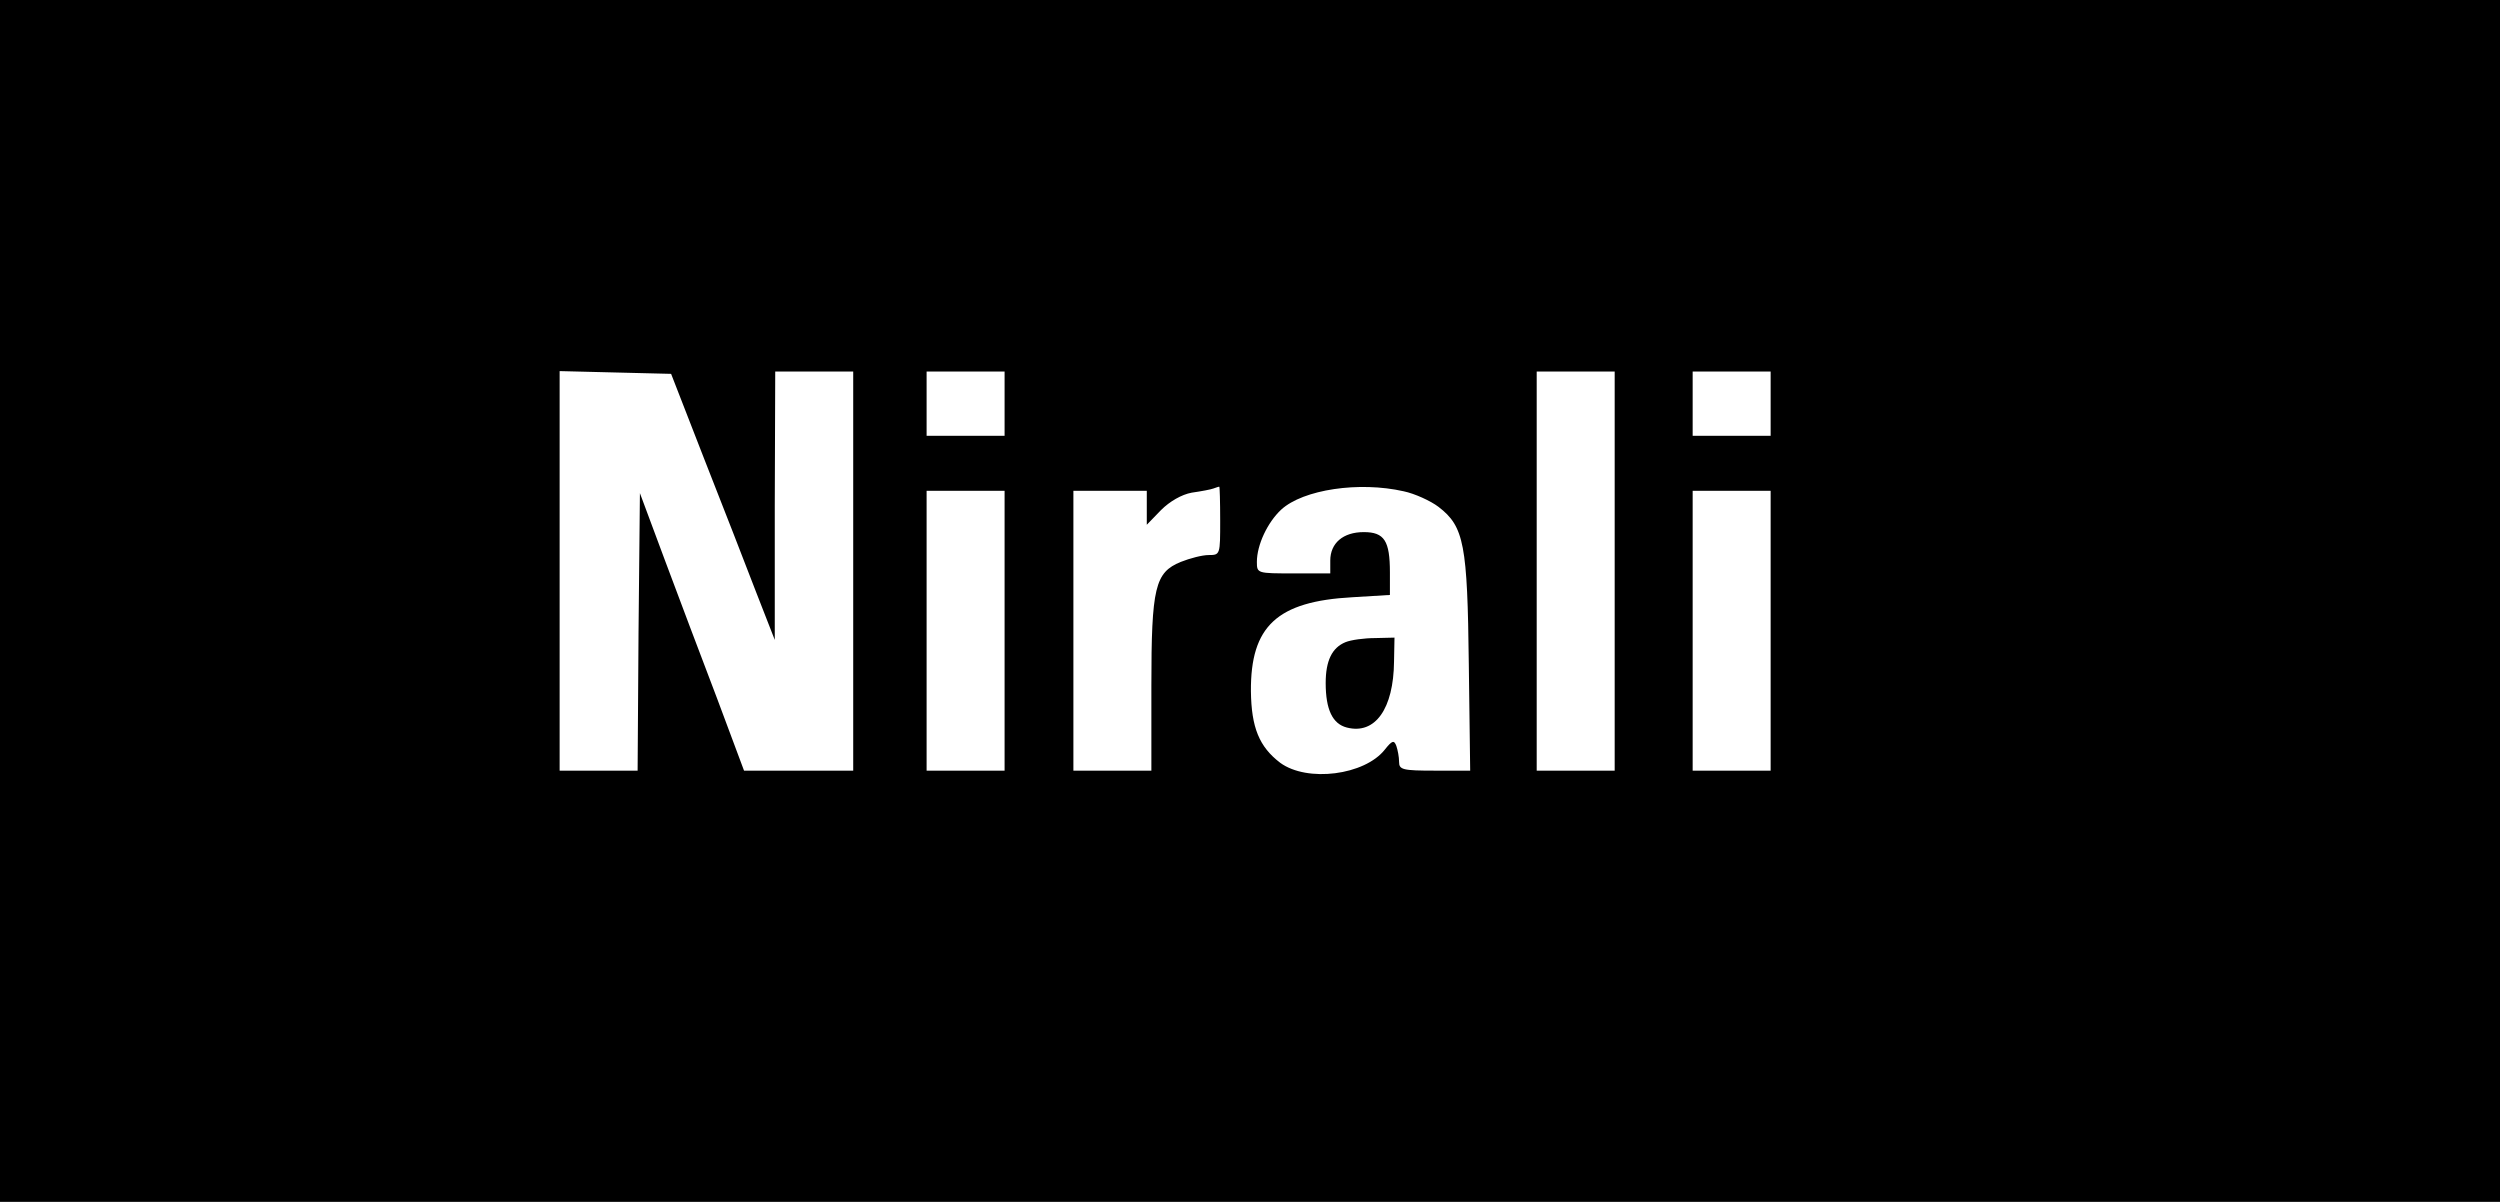
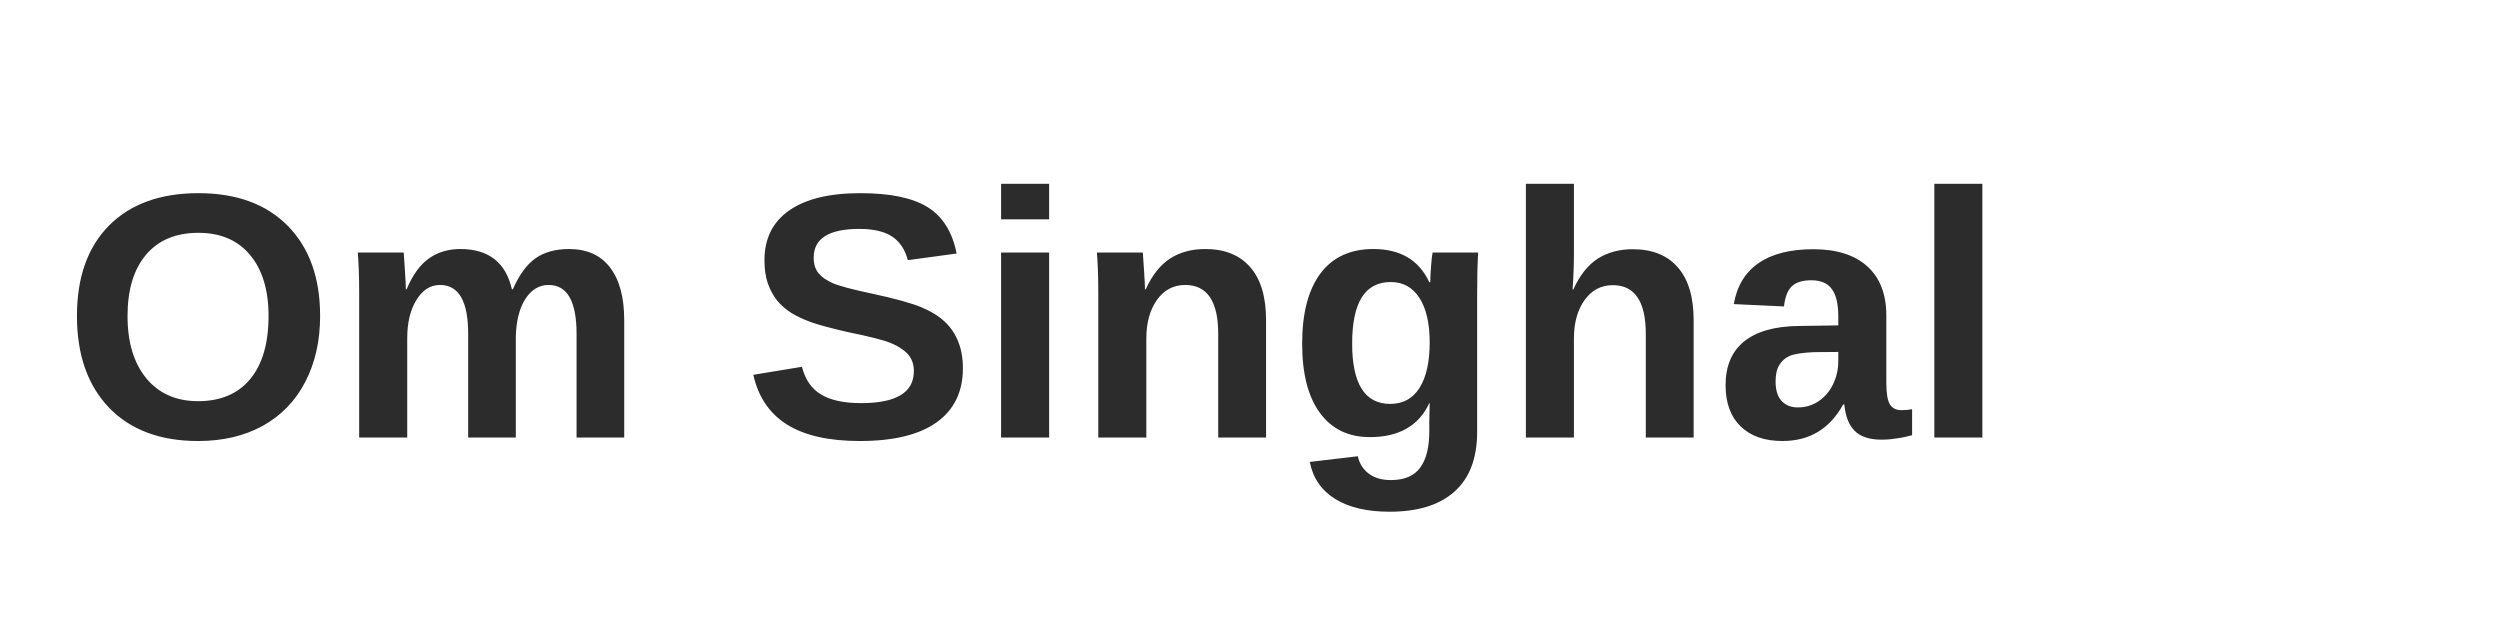
- <svg xmlns="http://www.w3.org/2000/svg" version="1.0" width="545pt" height="262pt" viewBox="0 0 545 262" preserveAspectRatio="xMidYMid meet">
-   <g transform="translate(0,262) scale(0.1,-0.1)" fill="#000000" stroke="none">
-     <path d="M0 1310 l0 -1310 2725 0 2725 0 0 1310 0 1310 -2725 0 -2725 0 0 -1310z m1535 310 c40 -102 91 -232 113 -290 l41 -105 0 293 1 292 85 0 85 0 0 -435 0 -435 -119 0 -119 0 -59 158 c-33 86 -84 222 -114 302 l-54 145 -3 -303 -2 -302 -85 0 -85 0 0 435 0 436 121 -3 122 -3 72 -185z m655 120 l0 -70 -85 0 -85 0 0 70 0 70 85 0 85 0 0 -70z m1330 -365 l0 -435 -85 0 -85 0 0 435 0 435 85 0 85 0 0 -435z m340 365 l0 -70 -85 0 -85 0 0 70 0 70 85 0 85 0 0 -70z m-1200 -255 c0 -74 0 -75 -25 -75 -14 0 -41 -7 -61 -15 -56 -23 -64 -55 -64 -270 l0 -185 -85 0 -85 0 0 305 0 305 80 0 80 0 0 -37 0 -37 31 32 c19 19 45 34 67 38 21 3 42 7 47 9 6 2 11 4 13 4 1 1 2 -33 2 -74z m400 64 c24 -5 59 -21 76 -34 56 -43 63 -82 66 -343 l3 -232 -77 0 c-70 0 -78 2 -78 19 0 11 -3 26 -6 35 -5 13 -9 12 -25 -8 -44 -56 -169 -72 -228 -29 -46 35 -63 77 -64 156 -1 142 57 196 221 205 l82 5 0 49 c0 69 -12 88 -57 88 -45 0 -73 -24 -73 -62 l0 -28 -80 0 c-79 0 -80 0 -80 25 0 37 23 86 53 114 48 44 170 62 267 40z m-870 -304 l0 -305 -85 0 -85 0 0 305 0 305 85 0 85 0 0 -305z m1670 0 l0 -305 -85 0 -85 0 0 305 0 305 85 0 85 0 0 -305z" />
-     <path d="M2933 1220 c-29 -12 -43 -40 -43 -89 0 -58 15 -89 46 -97 62 -16 102 41 103 144 l1 52 -42 -1 c-24 0 -53 -4 -65 -9z" />
-   </g>
+ <svg xmlns="http://www.w3.org/2000/svg" width="200" height="50" viewBox="0 0 200 50">
+   <text x="5" y="35" font-family="Arial, sans-serif" font-size="28" font-weight="700" fill="#2C2C2C">Om Singhal</text>
</svg>
